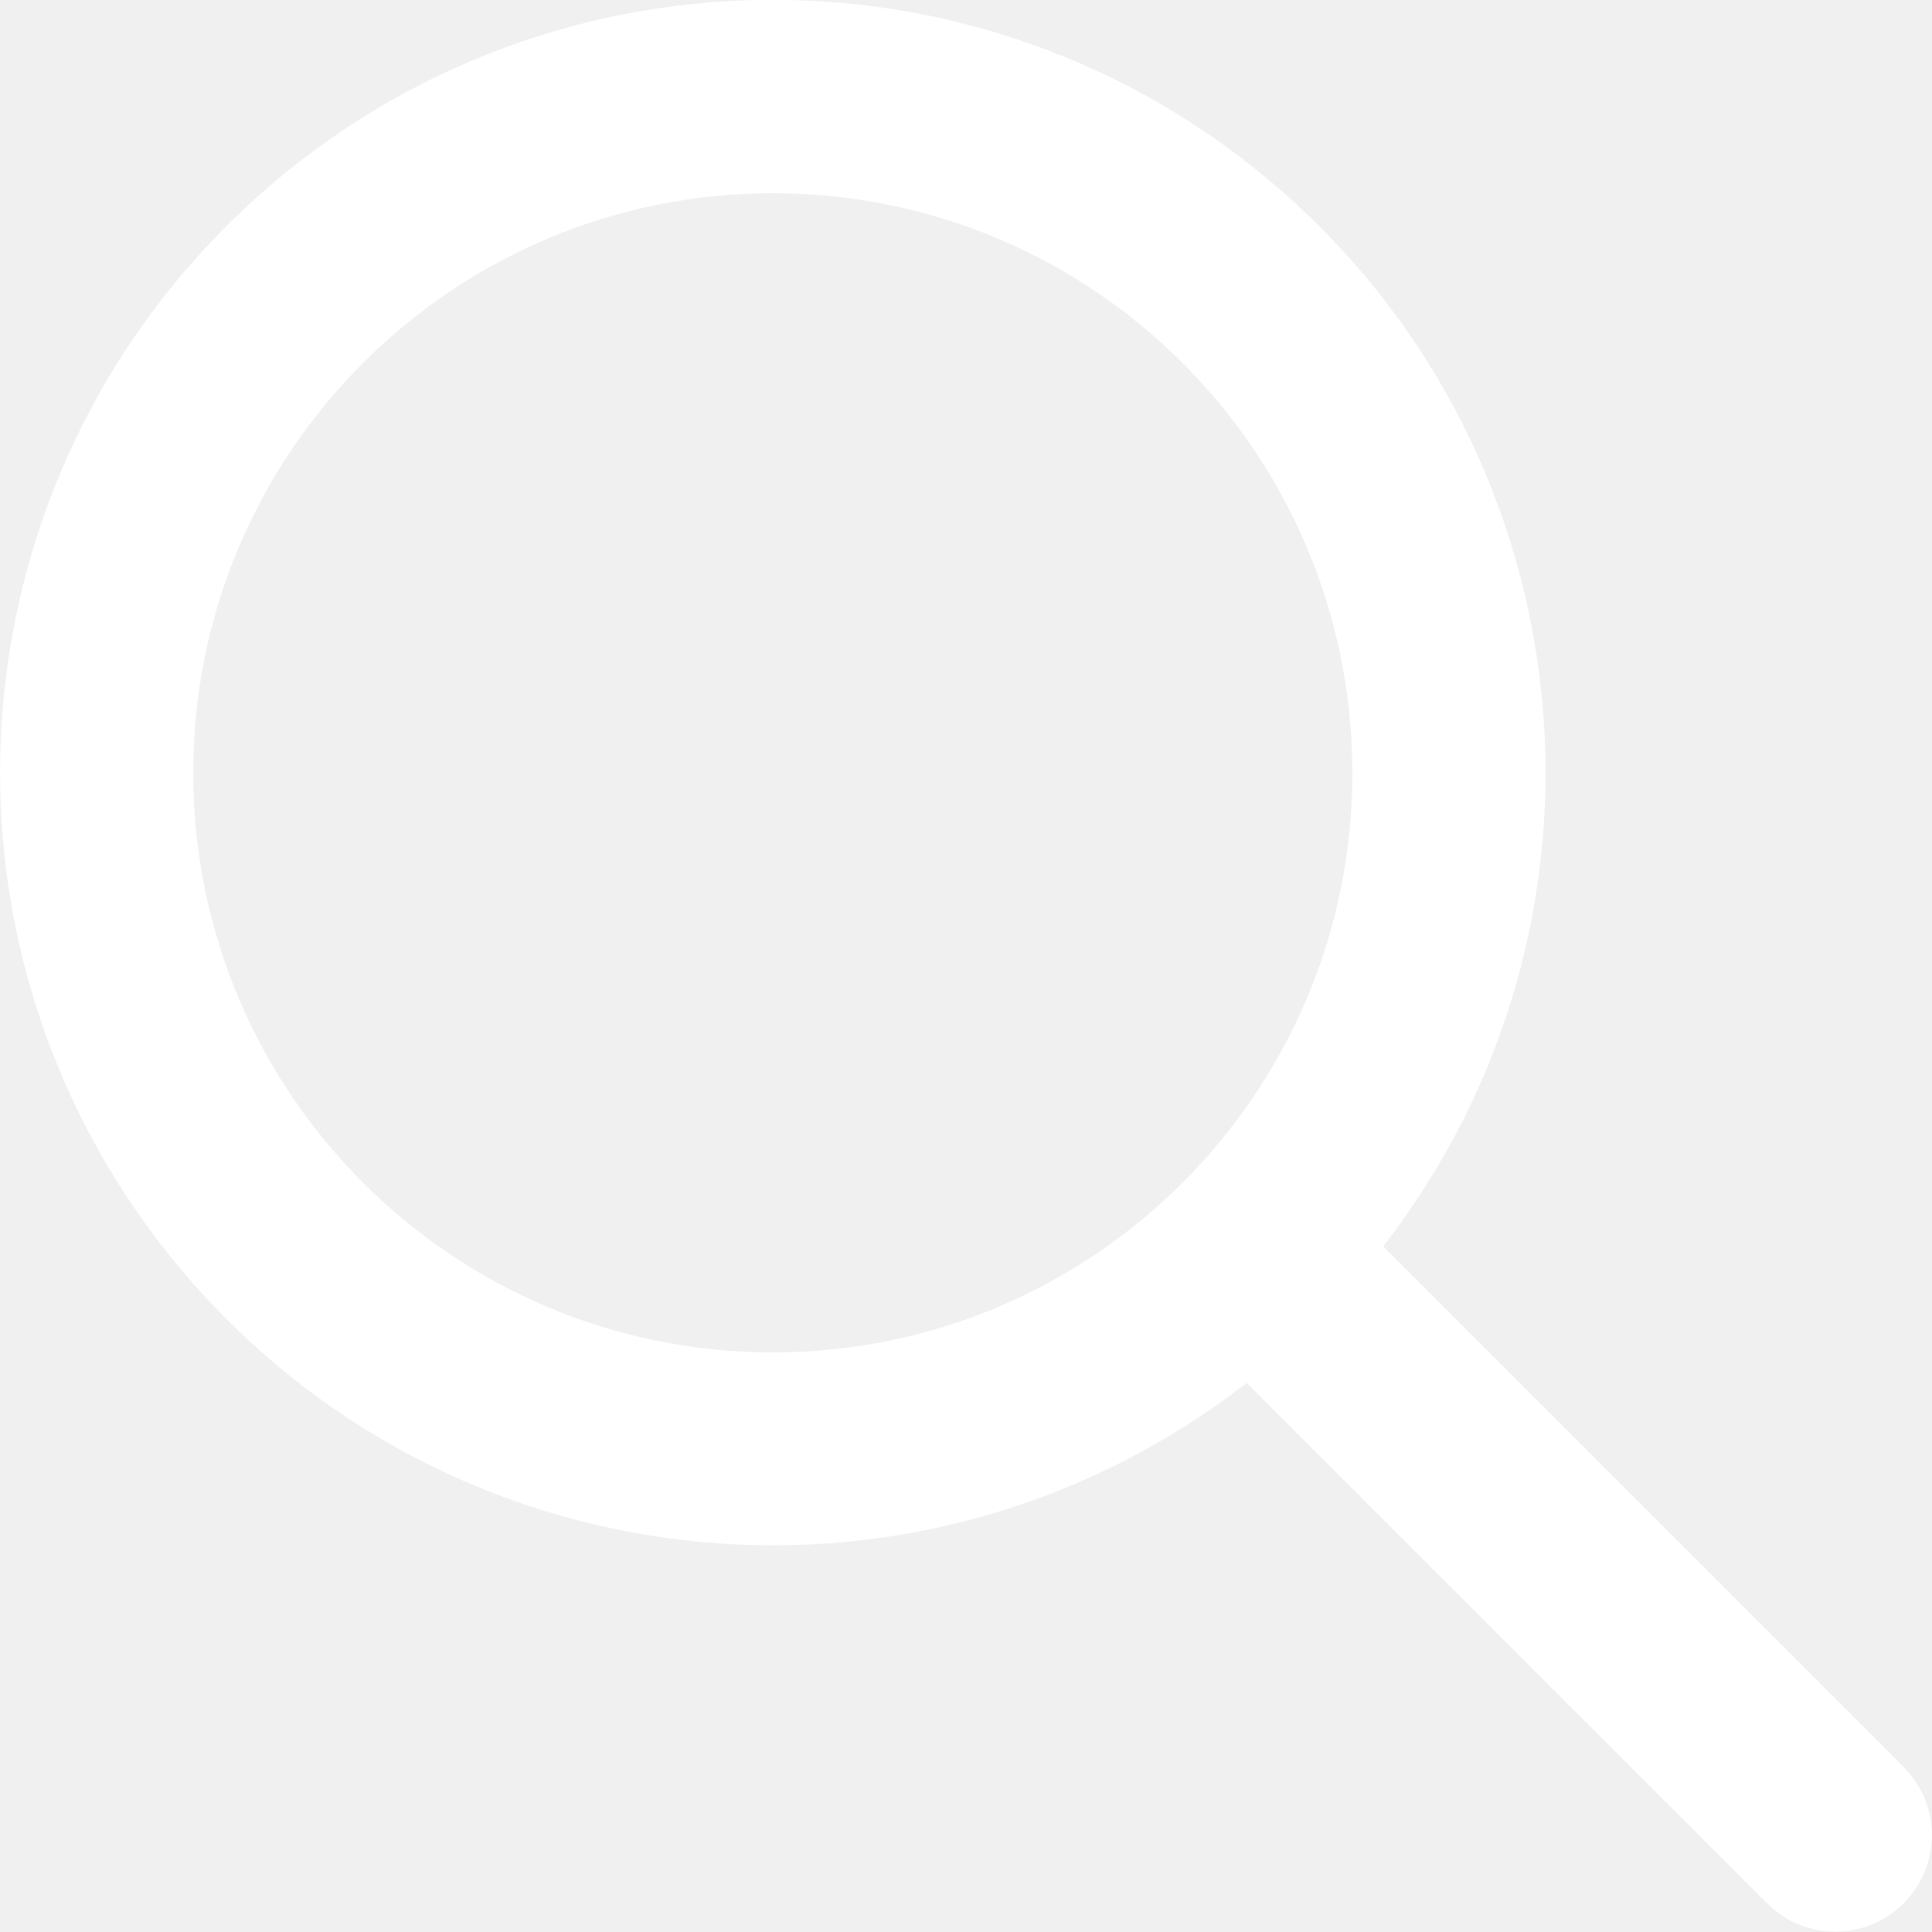
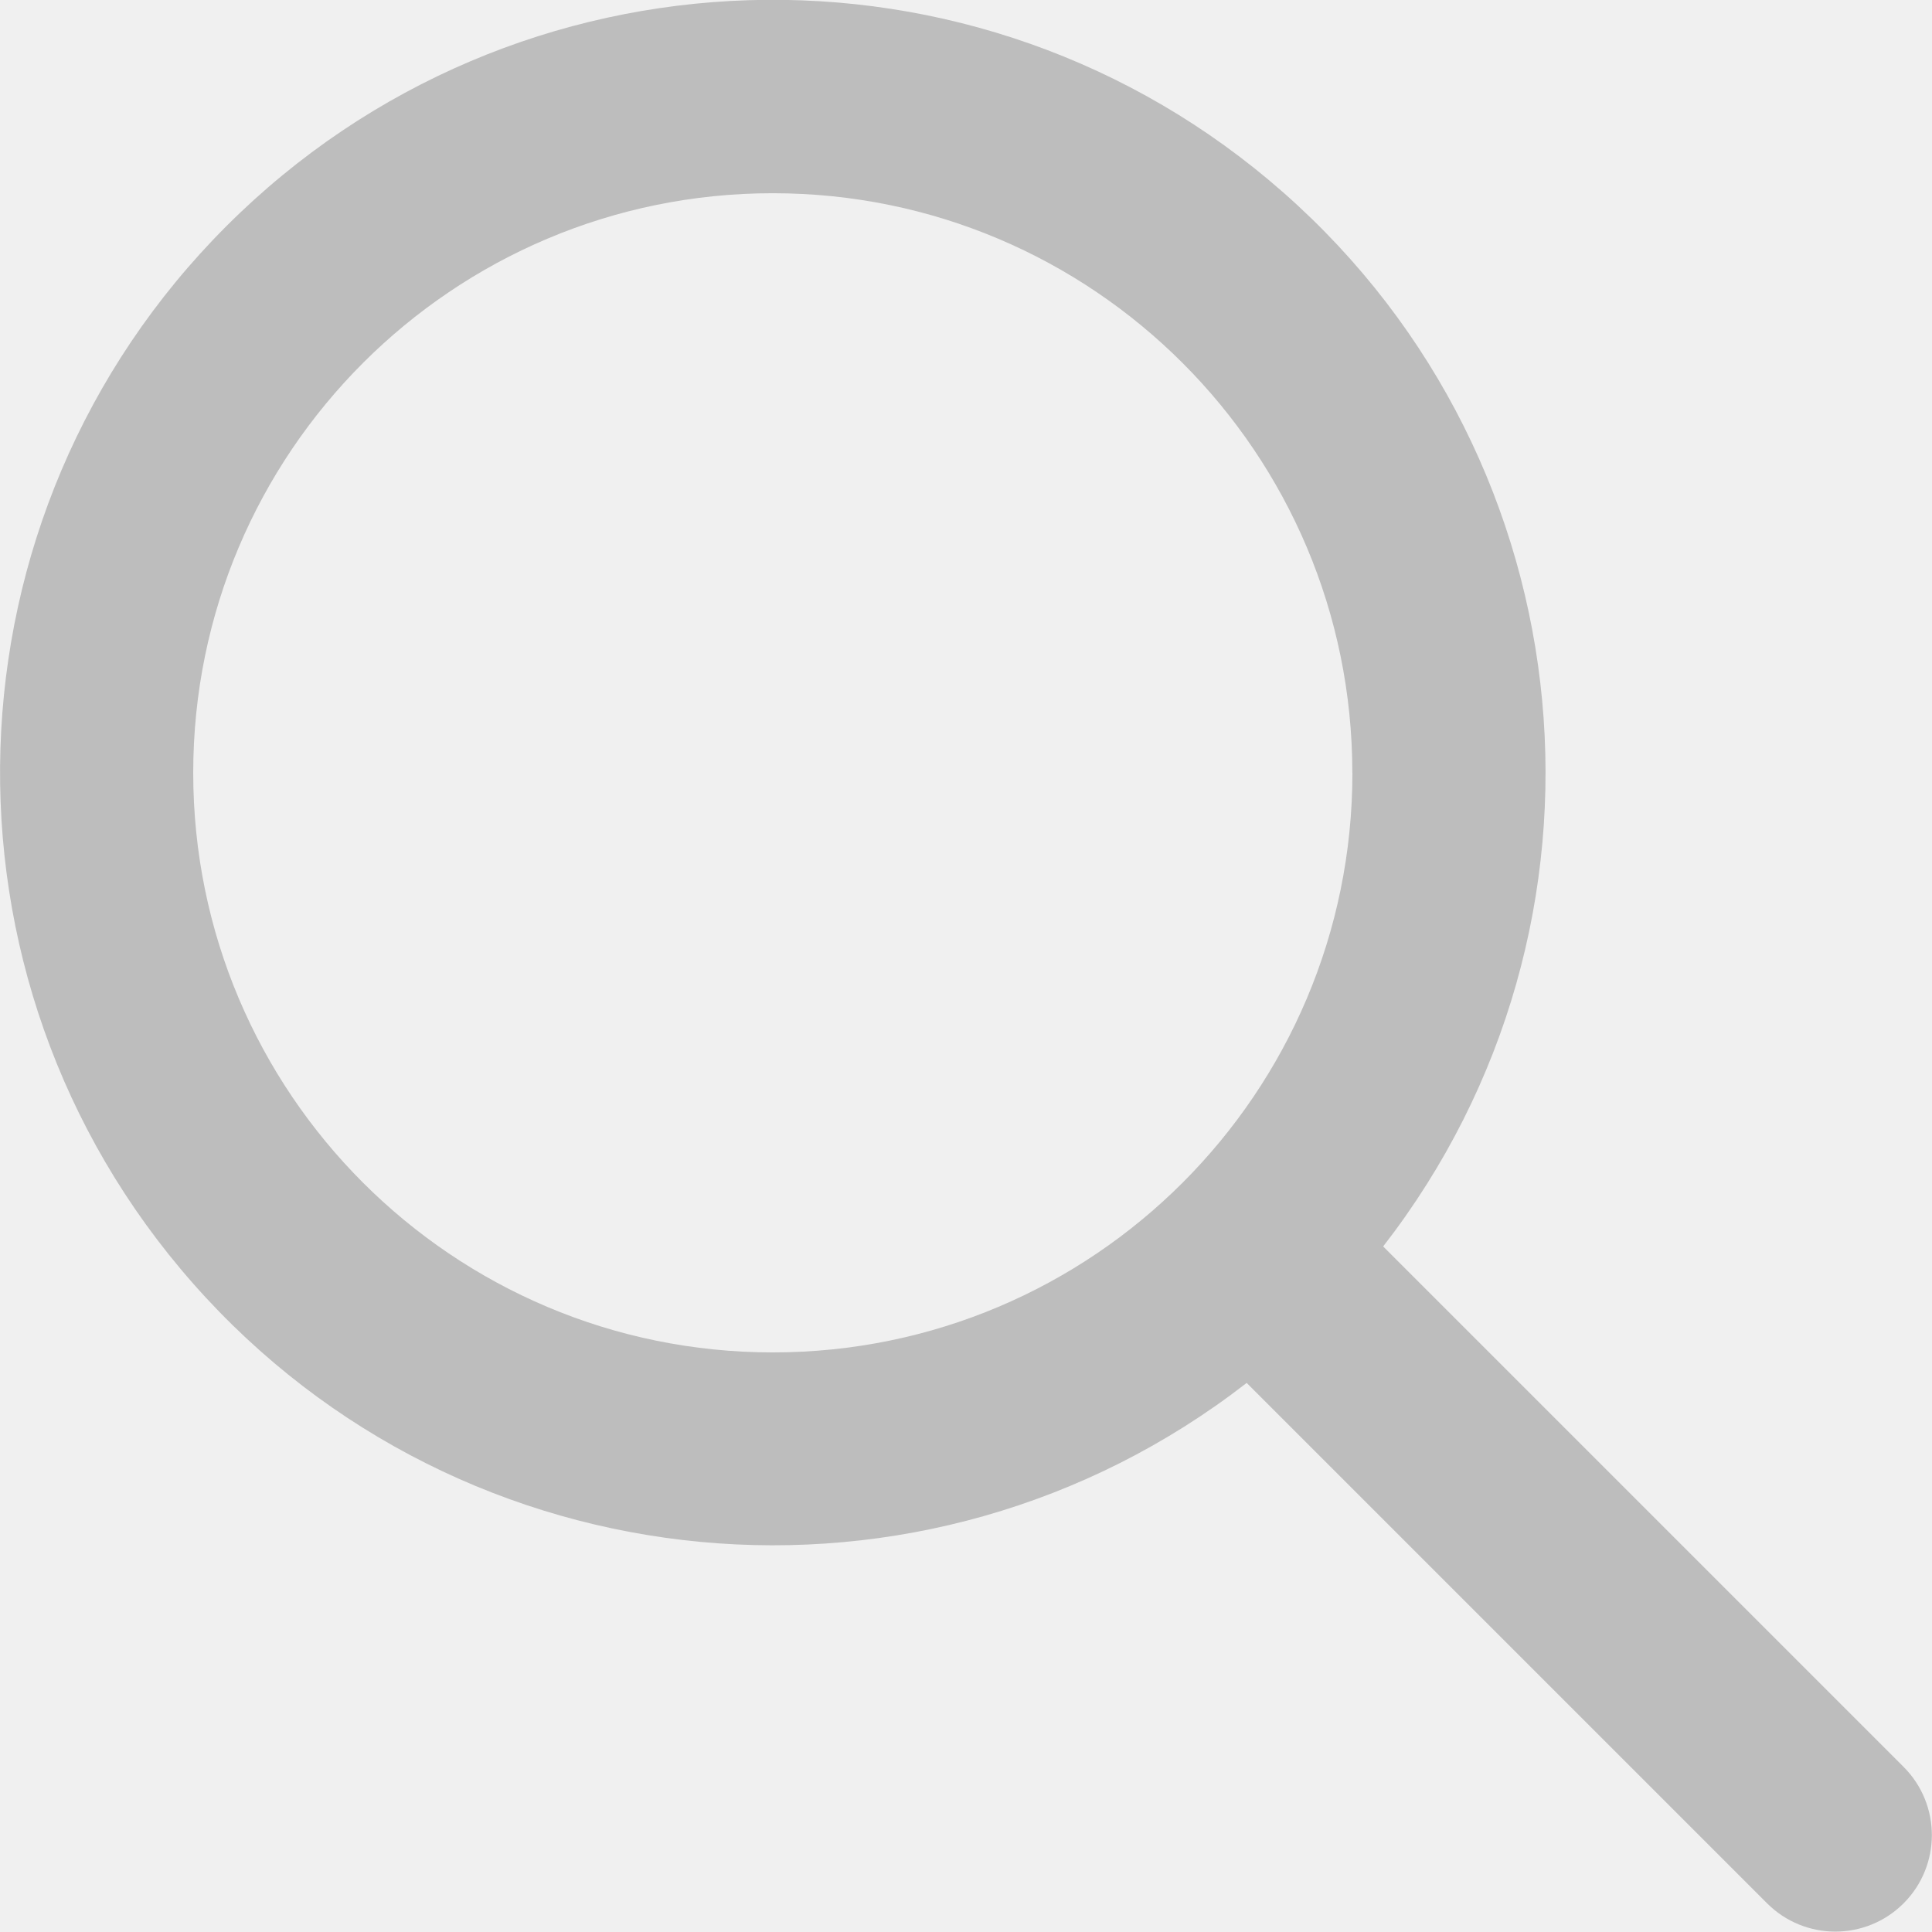
<svg xmlns="http://www.w3.org/2000/svg" width="24.067" height="24.066" viewBox="0 0 24.067 24.066">
-   <path id="noun-search-4923510" d="M132.21,63.9a9.626,9.626,0,1,1,1.7-1.7l6.483,6.483a1.2,1.2,0,0,1-1.7,1.7Zm1.317-7.6a7.22,7.22,0,1,1-7.22-7.22A7.22,7.22,0,0,1,133.526,56.3Z" transform="translate(-116.68 -46.673)" fill="#fff" fill-rule="evenodd" />
+   <path id="noun-search-4923510" d="M132.21,63.9a9.626,9.626,0,1,1,1.7-1.7l6.483,6.483a1.2,1.2,0,0,1-1.7,1.7Zm1.317-7.6a7.22,7.22,0,1,1-7.22-7.22A7.22,7.22,0,0,1,133.526,56.3Z" transform="translate(-116.68 -46.673)" fill="#bdbdbd" fill-rule="evenodd" />
</svg>
